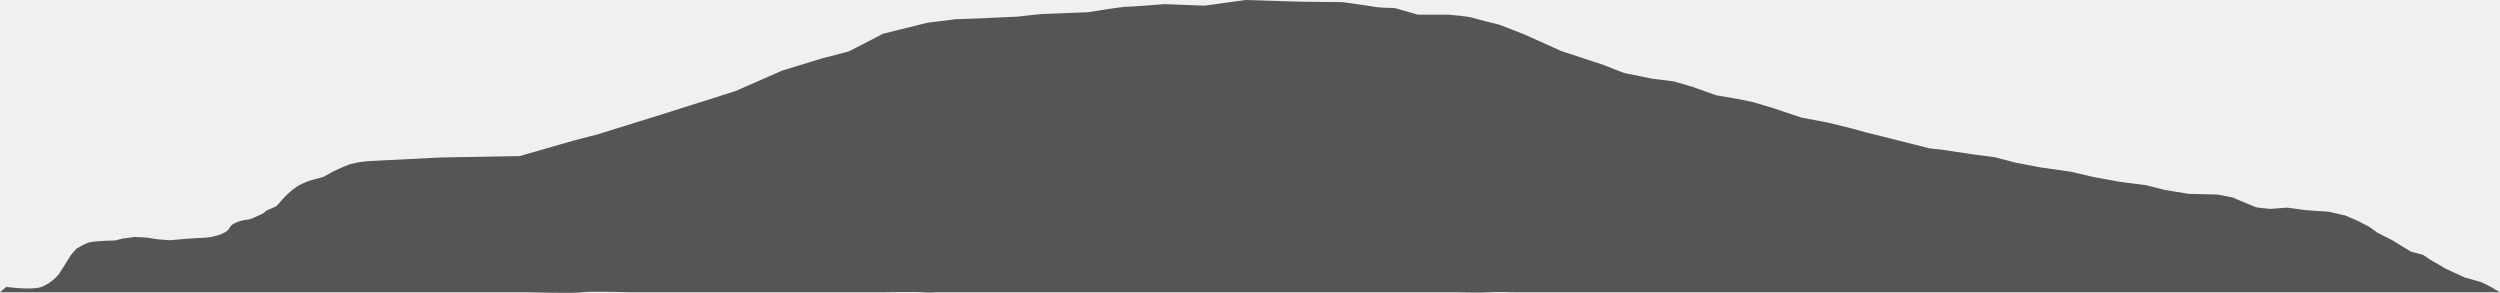
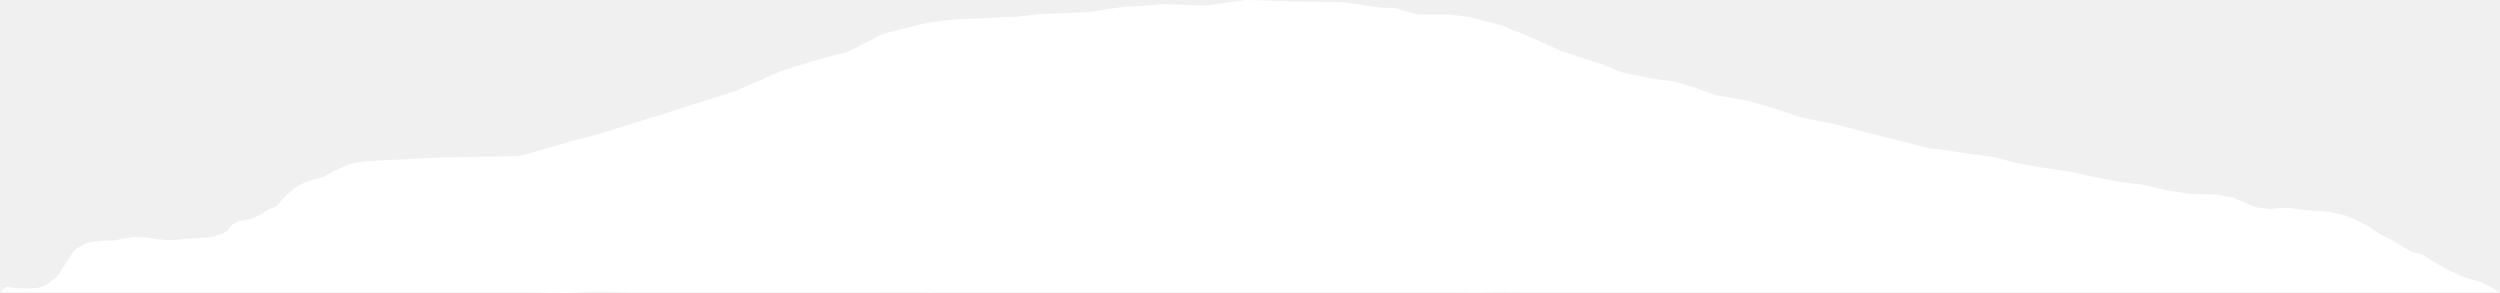
<svg xmlns="http://www.w3.org/2000/svg" width="146.496mm" height="17.161mm" viewBox="0 0 146.496 17.161" version="1.1" id="svg1" xml:space="preserve">
  <defs id="defs1" />
  <g id="layer1" transform="translate(-30.50715,-167.7959)">
-     <path style="fill:#555555;fill-opacity:1;stroke-width:0.265" d="m 46.603,179.925 c 0,0 0.1,-0.031 0.196,-0.147 0.202,-0.245 0.582,-0.689 1.055,-1.011 0.476,-0.324 1.083,-0.471 1.422,-0.553 0.158,-0.038 0.26,-0.09 0.26,-0.09 l 0.517,-0.295 0.644,-0.286 0.333,-0.131 0.342,-0.076 c 0.133,-0.043 0.547,-0.077 0.624,-0.091 l 0.76,-0.042 3.575,-0.179 4.624,-0.081 3.173,-0.912 1.413,-0.367 4.194,-1.305 3.863,-1.225 1.413,-0.617 1.297,-0.572 2.262,-0.697 1.672,-0.438 2.012,-1.037 2.593,-0.644 1.654,-0.206 1.86,-0.071 1.753,-0.081 1.395,-0.152 2.745,-0.107 c 0,0 2.128,-0.34 2.253,-0.322 0.125,0.018 2.244,-0.152 2.244,-0.152 l 2.343,0.089 2.396,-0.331 3.13,0.098 2.557,0.027 c 0,0 1.815,0.25 1.94,0.286 0.125,0.036 1.127,0.063 1.127,0.063 l 0.635,0.179 0.715,0.206 h 1.797 c 0,0 1.109,0.089 1.422,0.188 0.313,0.098 1.556,0.402 1.556,0.402 l 1.449,0.563 2.191,0.984 2.504,0.823 c 0,0 1.1,0.456 1.279,0.483 0.179,0.027 1.493,0.304 1.493,0.304 l 1.297,0.161 1.127,0.331 1.359,0.483 1.341,0.232 0.858,0.179 1.162,0.349 1.627,0.545 1.627,0.313 1.27,0.313 0.912,0.25 1.574,0.393 2.128,0.536 0.849,0.098 1.654,0.25 1.305,0.17 1.27,0.331 1.484,0.277 1.699,0.241 1.395,0.322 1.466,0.268 1.574,0.206 1.114,0.278 1.385,0.228 1.669,0.038 0.898,0.171 0.447,0.191 c 0,0 0.349,0.138 0.375,0.157 0.025,0.019 0.511,0.199 0.543,0.225 0.032,0.025 0.842,0.098 0.842,0.098 l 1.004,-0.073 1.103,0.15 1.319,0.089 0.984,0.224 0.72,0.313 0.671,0.344 0.505,0.362 0.827,0.416 1.122,0.684 0.71,0.19 0.457,0.306 0.887,0.512 1.078,0.497 0.986,0.278 0.607,0.303 0.236,0.147 0.254,0.146 h -0.405 v 0 h -0.129 -0.426 -0.39 -0.403 -0.474 -1.143 -0.541 -0.648 -0.622 -0.484 -0.432 -0.69 -1.016 -0.677 -0.621 -0.583 -0.807 -0.679 -1.156 -1.228 -1.5 -0.998 -1.163 -1.031 -1.216 -1.039 -0.756 -0.82 -0.751 -0.922 -0.573 -0.88 -0.625 -0.739 -0.7 -1.269 -0.584 -1.013 -0.756 -1.053 -1.109 -1.076 -1.656 -1.306 -1.13 -1.047 -1.293 -1.216 -1.824 -0.966 -0.644 -1.001 -0.579 -1.281 -1.252 -1.373 -1.86 -1.315 -2.075 -1.714 c 0,0 -1.227,-0.036 -1.62,0 -0.393,0.036 -1.577,0 -1.827,0 h -2.085 -2.826 -2.011 -1.431 -0.875 -1.461 -1.021 -2.438 -1.067 -1.928 -1.687 -1.392 -1.411 -1.122 -0.63 -0.955 -1.059 -1.698 -1.978 -1.453 c 0,0 -0.404,0.036 -0.798,0 -0.393,-0.036 -2.46,0 -2.46,0 h -1.959 -0.927 -1.596 -1.733 -1.505 -3.07 -2.429 -1.315 c 0,0 -2.539,-0.071 -2.969,0 -0.429,0.071 -3.202,0 -3.202,0 h -2.253 -2.083 -2.603 -1.896 -2.449 -1.686 -1.885 -1.037 -2.215 -2.418 -3.113 -1.184 -2.459 -1.727 -0.382 -0.468 -1.046 l 0.37,-0.319 c 0,0 1.052,0.158 1.773,0.07 0.721,-0.088 1.302,-0.803 1.302,-0.803 l 0.721,-1.142 0.303,-0.353 c 0,0 0.387,-0.241 0.691,-0.357 0.304,-0.116 1.579,-0.132 1.579,-0.132 l 0.451,-0.113 0.694,-0.094 0.702,0.036 0.624,0.098 0.726,0.06 1.041,-0.091 1.195,-0.072 c 0,0 1.062,-0.121 1.277,-0.559 0.215,-0.438 1.164,-0.5 1.164,-0.5 l 0.245,-0.092 0.558,-0.257 0.193,-0.158 0.13,-0.065" id="path1" />
+     <path style="fill:#ffffff;fill-opacity:1;stroke:none;stroke-width:0.265" d="m 46.603,179.925 c 0,0 0.1,-0.031 0.196,-0.147 0.202,-0.245 0.582,-0.689 1.055,-1.011 0.476,-0.324 1.083,-0.471 1.422,-0.553 0.158,-0.038 0.26,-0.09 0.26,-0.09 l 0.517,-0.295 0.644,-0.286 0.333,-0.131 0.342,-0.076 c 0.133,-0.043 0.547,-0.077 0.624,-0.091 l 0.76,-0.042 3.575,-0.179 4.624,-0.081 3.173,-0.912 1.413,-0.367 4.194,-1.305 3.863,-1.225 1.413,-0.617 1.297,-0.572 2.262,-0.697 1.672,-0.438 2.012,-1.037 2.593,-0.644 1.654,-0.206 1.86,-0.071 1.753,-0.081 1.395,-0.152 2.745,-0.107 c 0,0 2.128,-0.34 2.253,-0.322 0.125,0.018 2.244,-0.152 2.244,-0.152 l 2.343,0.089 2.396,-0.331 3.13,0.098 2.557,0.027 c 0,0 1.815,0.25 1.94,0.286 0.125,0.036 1.127,0.063 1.127,0.063 l 0.635,0.179 0.715,0.206 h 1.797 c 0,0 1.109,0.089 1.422,0.188 0.313,0.098 1.556,0.402 1.556,0.402 l 1.449,0.563 2.191,0.984 2.504,0.823 c 0,0 1.1,0.456 1.279,0.483 0.179,0.027 1.493,0.304 1.493,0.304 l 1.297,0.161 1.127,0.331 1.359,0.483 1.341,0.232 0.858,0.179 1.162,0.349 1.627,0.545 1.627,0.313 1.27,0.313 0.912,0.25 1.574,0.393 2.128,0.536 0.849,0.098 1.654,0.25 1.305,0.17 1.27,0.331 1.484,0.277 1.699,0.241 1.395,0.322 1.466,0.268 1.574,0.206 1.114,0.278 1.385,0.228 1.669,0.038 0.898,0.171 0.447,0.191 c 0,0 0.349,0.138 0.375,0.157 0.025,0.019 0.511,0.199 0.543,0.225 0.032,0.025 0.842,0.098 0.842,0.098 l 1.004,-0.073 1.103,0.15 1.319,0.089 0.984,0.224 0.72,0.313 0.671,0.344 0.505,0.362 0.827,0.416 1.122,0.684 0.71,0.19 0.457,0.306 0.887,0.512 1.078,0.497 0.986,0.278 0.607,0.303 0.236,0.147 0.254,0.146 h -0.405 v 0 h -0.129 -0.426 -0.39 -0.403 -0.474 -1.143 -0.541 -0.648 -0.622 -0.484 -0.432 -0.69 -1.016 -0.677 -0.621 -0.583 -0.807 -0.679 -1.156 -1.228 -1.5 -0.998 -1.163 -1.031 -1.216 -1.039 -0.756 -0.82 -0.751 -0.922 -0.573 -0.88 -0.625 -0.739 -0.7 -1.269 -0.584 -1.013 -0.756 -1.053 -1.109 -1.076 -1.656 -1.306 -1.13 -1.047 -1.293 -1.216 -1.824 -0.966 -0.644 -1.001 -0.579 -1.281 -1.252 -1.373 -1.86 -1.315 -2.075 -1.714 c 0,0 -1.227,-0.036 -1.62,0 -0.393,0.036 -1.577,0 -1.827,0 h -2.085 -2.826 -2.011 -1.431 -0.875 -1.461 -1.021 -2.438 -1.067 -1.928 -1.687 -1.392 -1.411 -1.122 -0.63 -0.955 -1.059 -1.698 -1.978 -1.453 c 0,0 -0.404,0.036 -0.798,0 -0.393,-0.036 -2.46,0 -2.46,0 h -1.959 -0.927 -1.596 -1.733 -1.505 -3.07 -2.429 -1.315 c 0,0 -2.539,-0.071 -2.969,0 -0.429,0.071 -3.202,0 -3.202,0 h -2.253 -2.083 -2.603 -1.896 -2.449 -1.686 -1.885 -1.037 -2.215 -2.418 -3.113 -1.184 -2.459 -1.727 -0.382 -0.468 -1.046 l 0.37,-0.319 c 0,0 1.052,0.158 1.773,0.07 0.721,-0.088 1.302,-0.803 1.302,-0.803 l 0.721,-1.142 0.303,-0.353 c 0,0 0.387,-0.241 0.691,-0.357 0.304,-0.116 1.579,-0.132 1.579,-0.132 l 0.451,-0.113 0.694,-0.094 0.702,0.036 0.624,0.098 0.726,0.06 1.041,-0.091 1.195,-0.072 c 0,0 1.062,-0.121 1.277,-0.559 0.215,-0.438 1.164,-0.5 1.164,-0.5 l 0.245,-0.092 0.558,-0.257 0.193,-0.158 0.13,-0.065" id="path1" />
  </g>
</svg>
